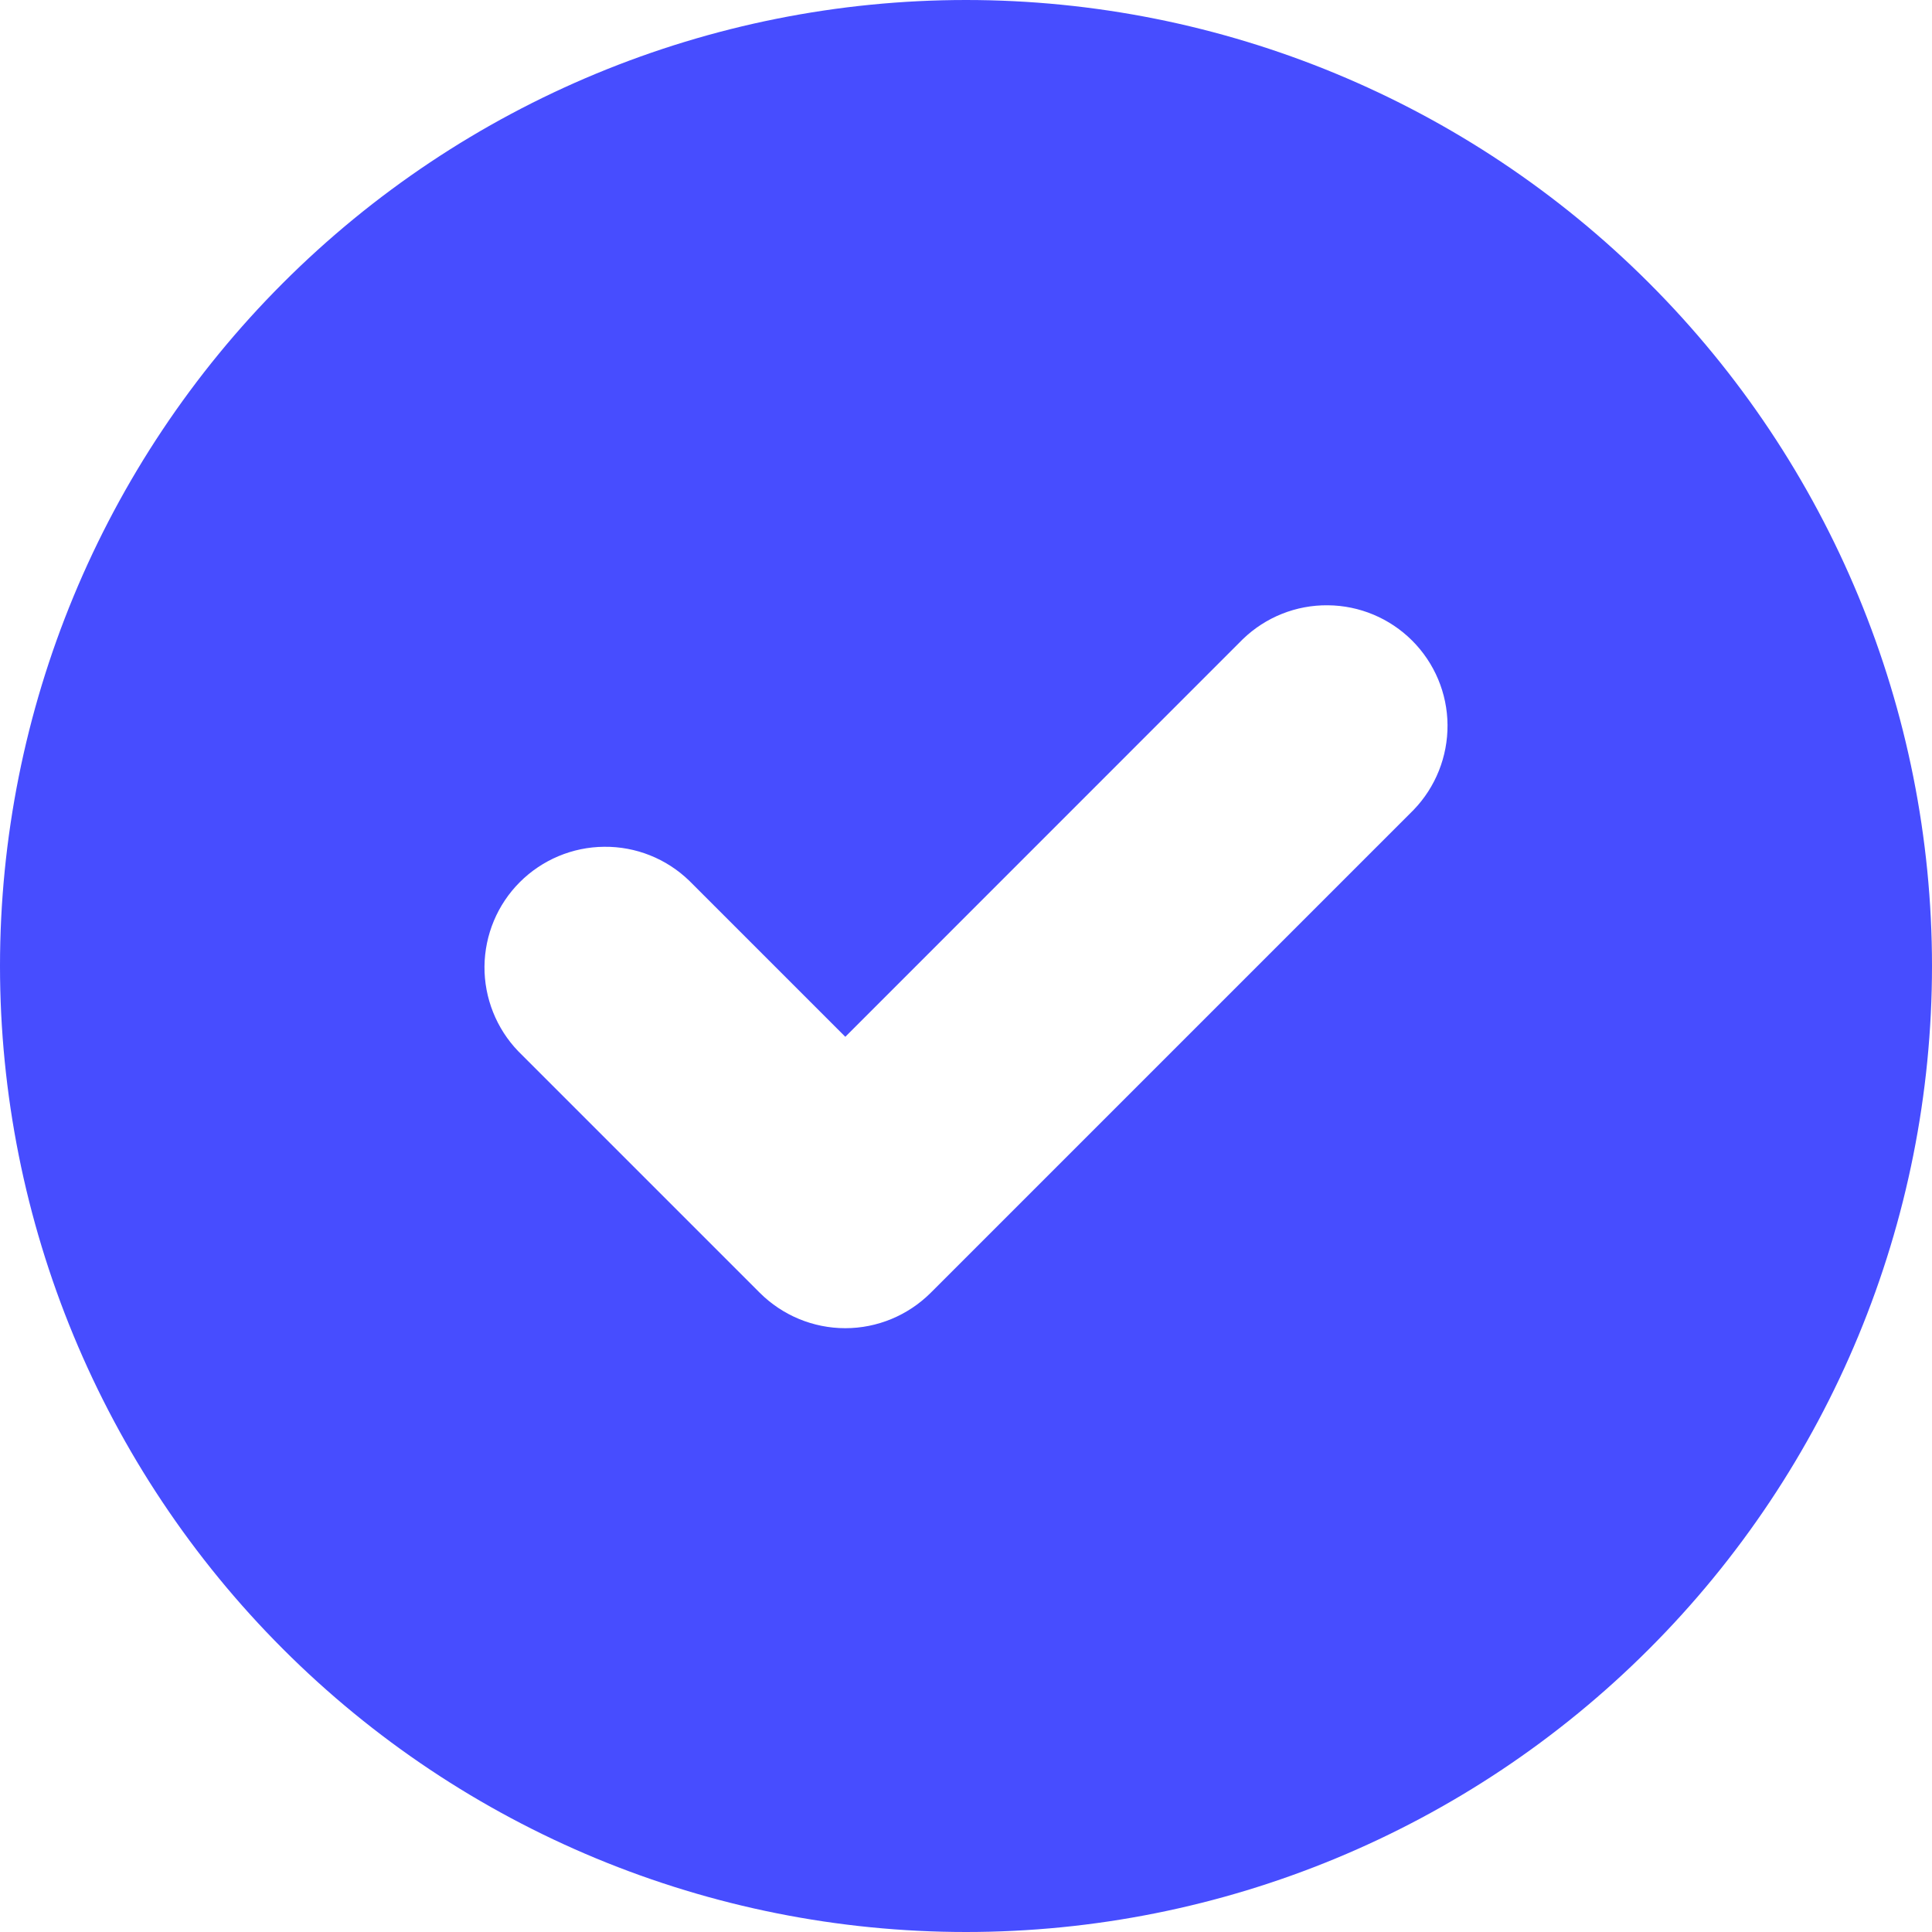
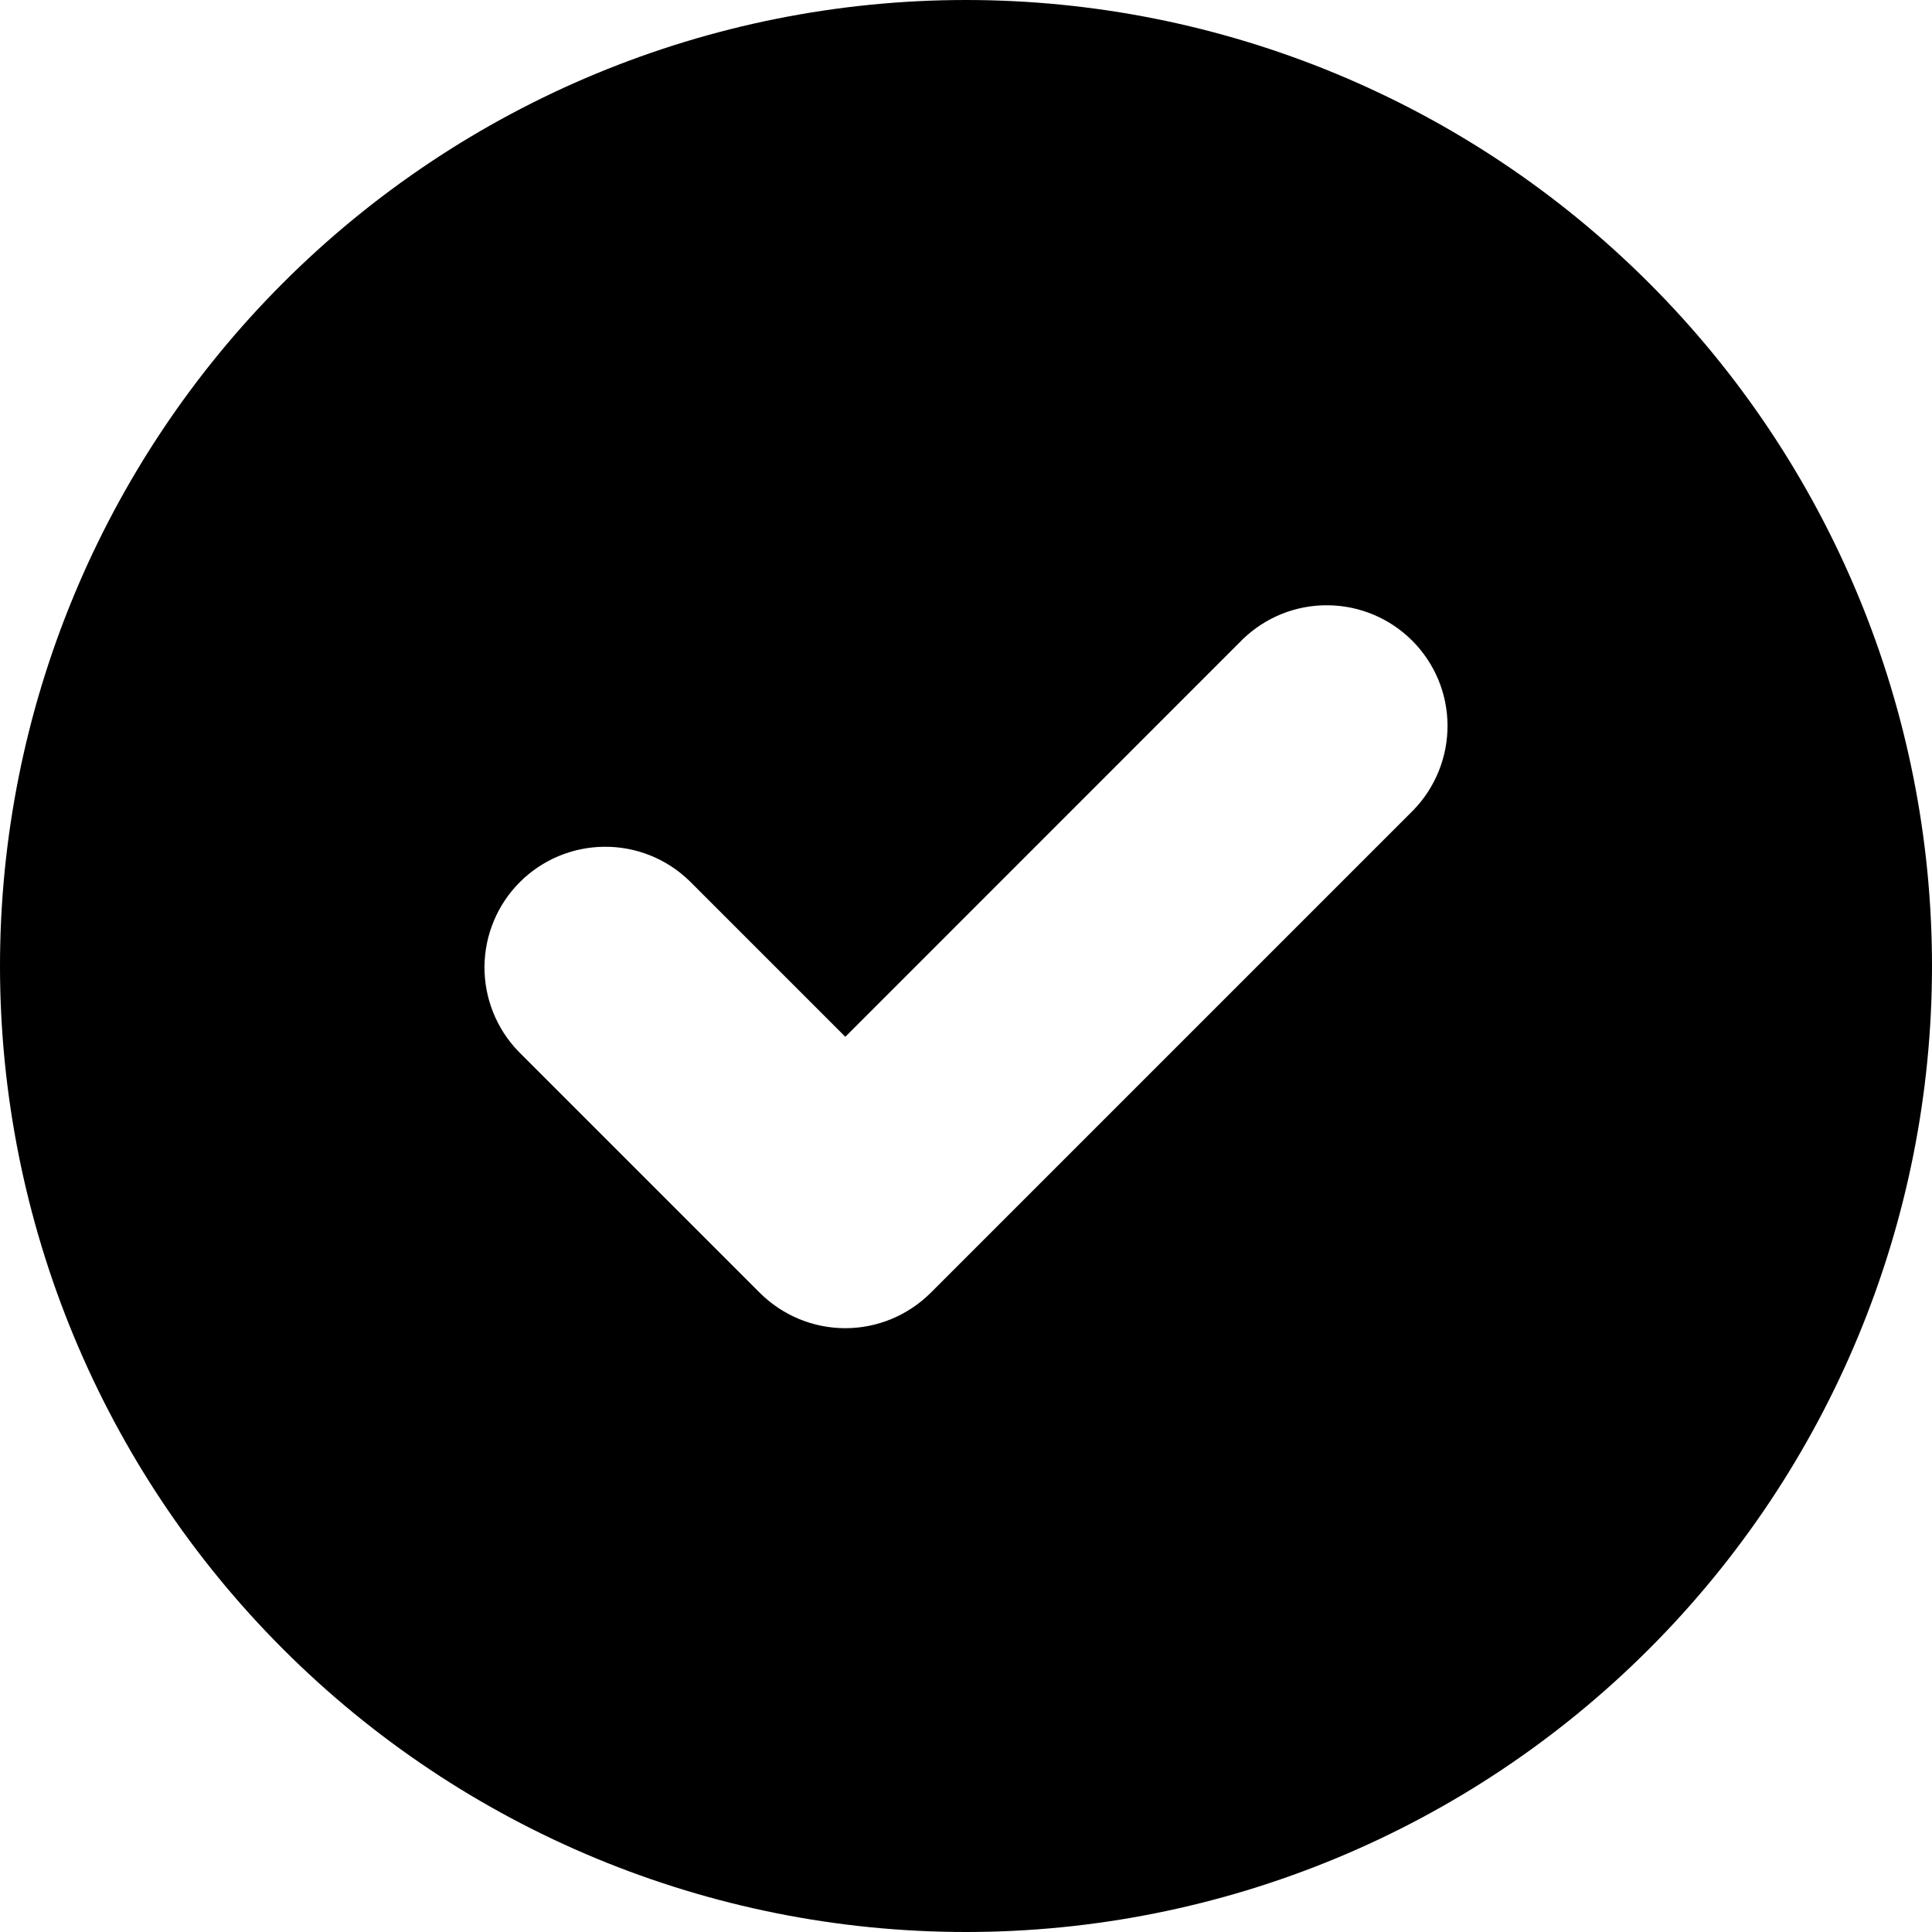
<svg xmlns="http://www.w3.org/2000/svg" width="17" height="17" viewBox="0 0 17 17" fill="none">
-   <path fill-rule="evenodd" clip-rule="evenodd" d="M8.5 17C10.754 17 12.916 16.105 14.51 14.51C16.105 12.916 17 10.754 17 8.5C17 6.246 16.105 4.084 14.51 2.49C12.916 0.896 10.754 0 8.5 0C6.246 0 4.084 0.896 2.49 2.49C0.896 4.084 0 6.246 0 8.5C0 10.754 0.896 12.916 2.49 14.51C4.084 16.105 6.246 17 8.5 17ZM12.439 7.126C12.632 6.926 12.739 6.657 12.737 6.379C12.735 6.1 12.623 5.834 12.426 5.637C12.229 5.44 11.962 5.328 11.684 5.326C11.405 5.323 11.137 5.43 10.936 5.624L7.438 9.123L6.064 7.749C5.863 7.555 5.595 7.448 5.316 7.451C5.038 7.453 4.771 7.565 4.574 7.762C4.377 7.959 4.266 8.225 4.263 8.504C4.261 8.782 4.368 9.051 4.561 9.251L6.686 11.376C6.886 11.575 7.156 11.687 7.438 11.687C7.719 11.687 7.989 11.575 8.189 11.376L12.439 7.126Z" fill="#474DFF" />
+   <path fill-rule="evenodd" clip-rule="evenodd" d="M8.5 17C10.754 17 12.916 16.105 14.51 14.51C16.105 12.916 17 10.754 17 8.5C17 6.246 16.105 4.084 14.51 2.49C12.916 0.896 10.754 0 8.5 0C6.246 0 4.084 0.896 2.49 2.49C0.896 4.084 0 6.246 0 8.5C0 10.754 0.896 12.916 2.49 14.51C4.084 16.105 6.246 17 8.5 17ZM12.439 7.126C12.632 6.926 12.739 6.657 12.737 6.379C12.735 6.1 12.623 5.834 12.426 5.637C12.229 5.44 11.962 5.328 11.684 5.326C11.405 5.323 11.137 5.43 10.936 5.624L7.438 9.123L6.064 7.749C5.863 7.555 5.595 7.448 5.316 7.451C5.038 7.453 4.771 7.565 4.574 7.762C4.377 7.959 4.266 8.225 4.263 8.504C4.261 8.782 4.368 9.051 4.561 9.251L6.686 11.376C6.886 11.575 7.156 11.687 7.438 11.687C7.719 11.687 7.989 11.575 8.189 11.376L12.439 7.126Z" fill="currentColor" />
</svg>
